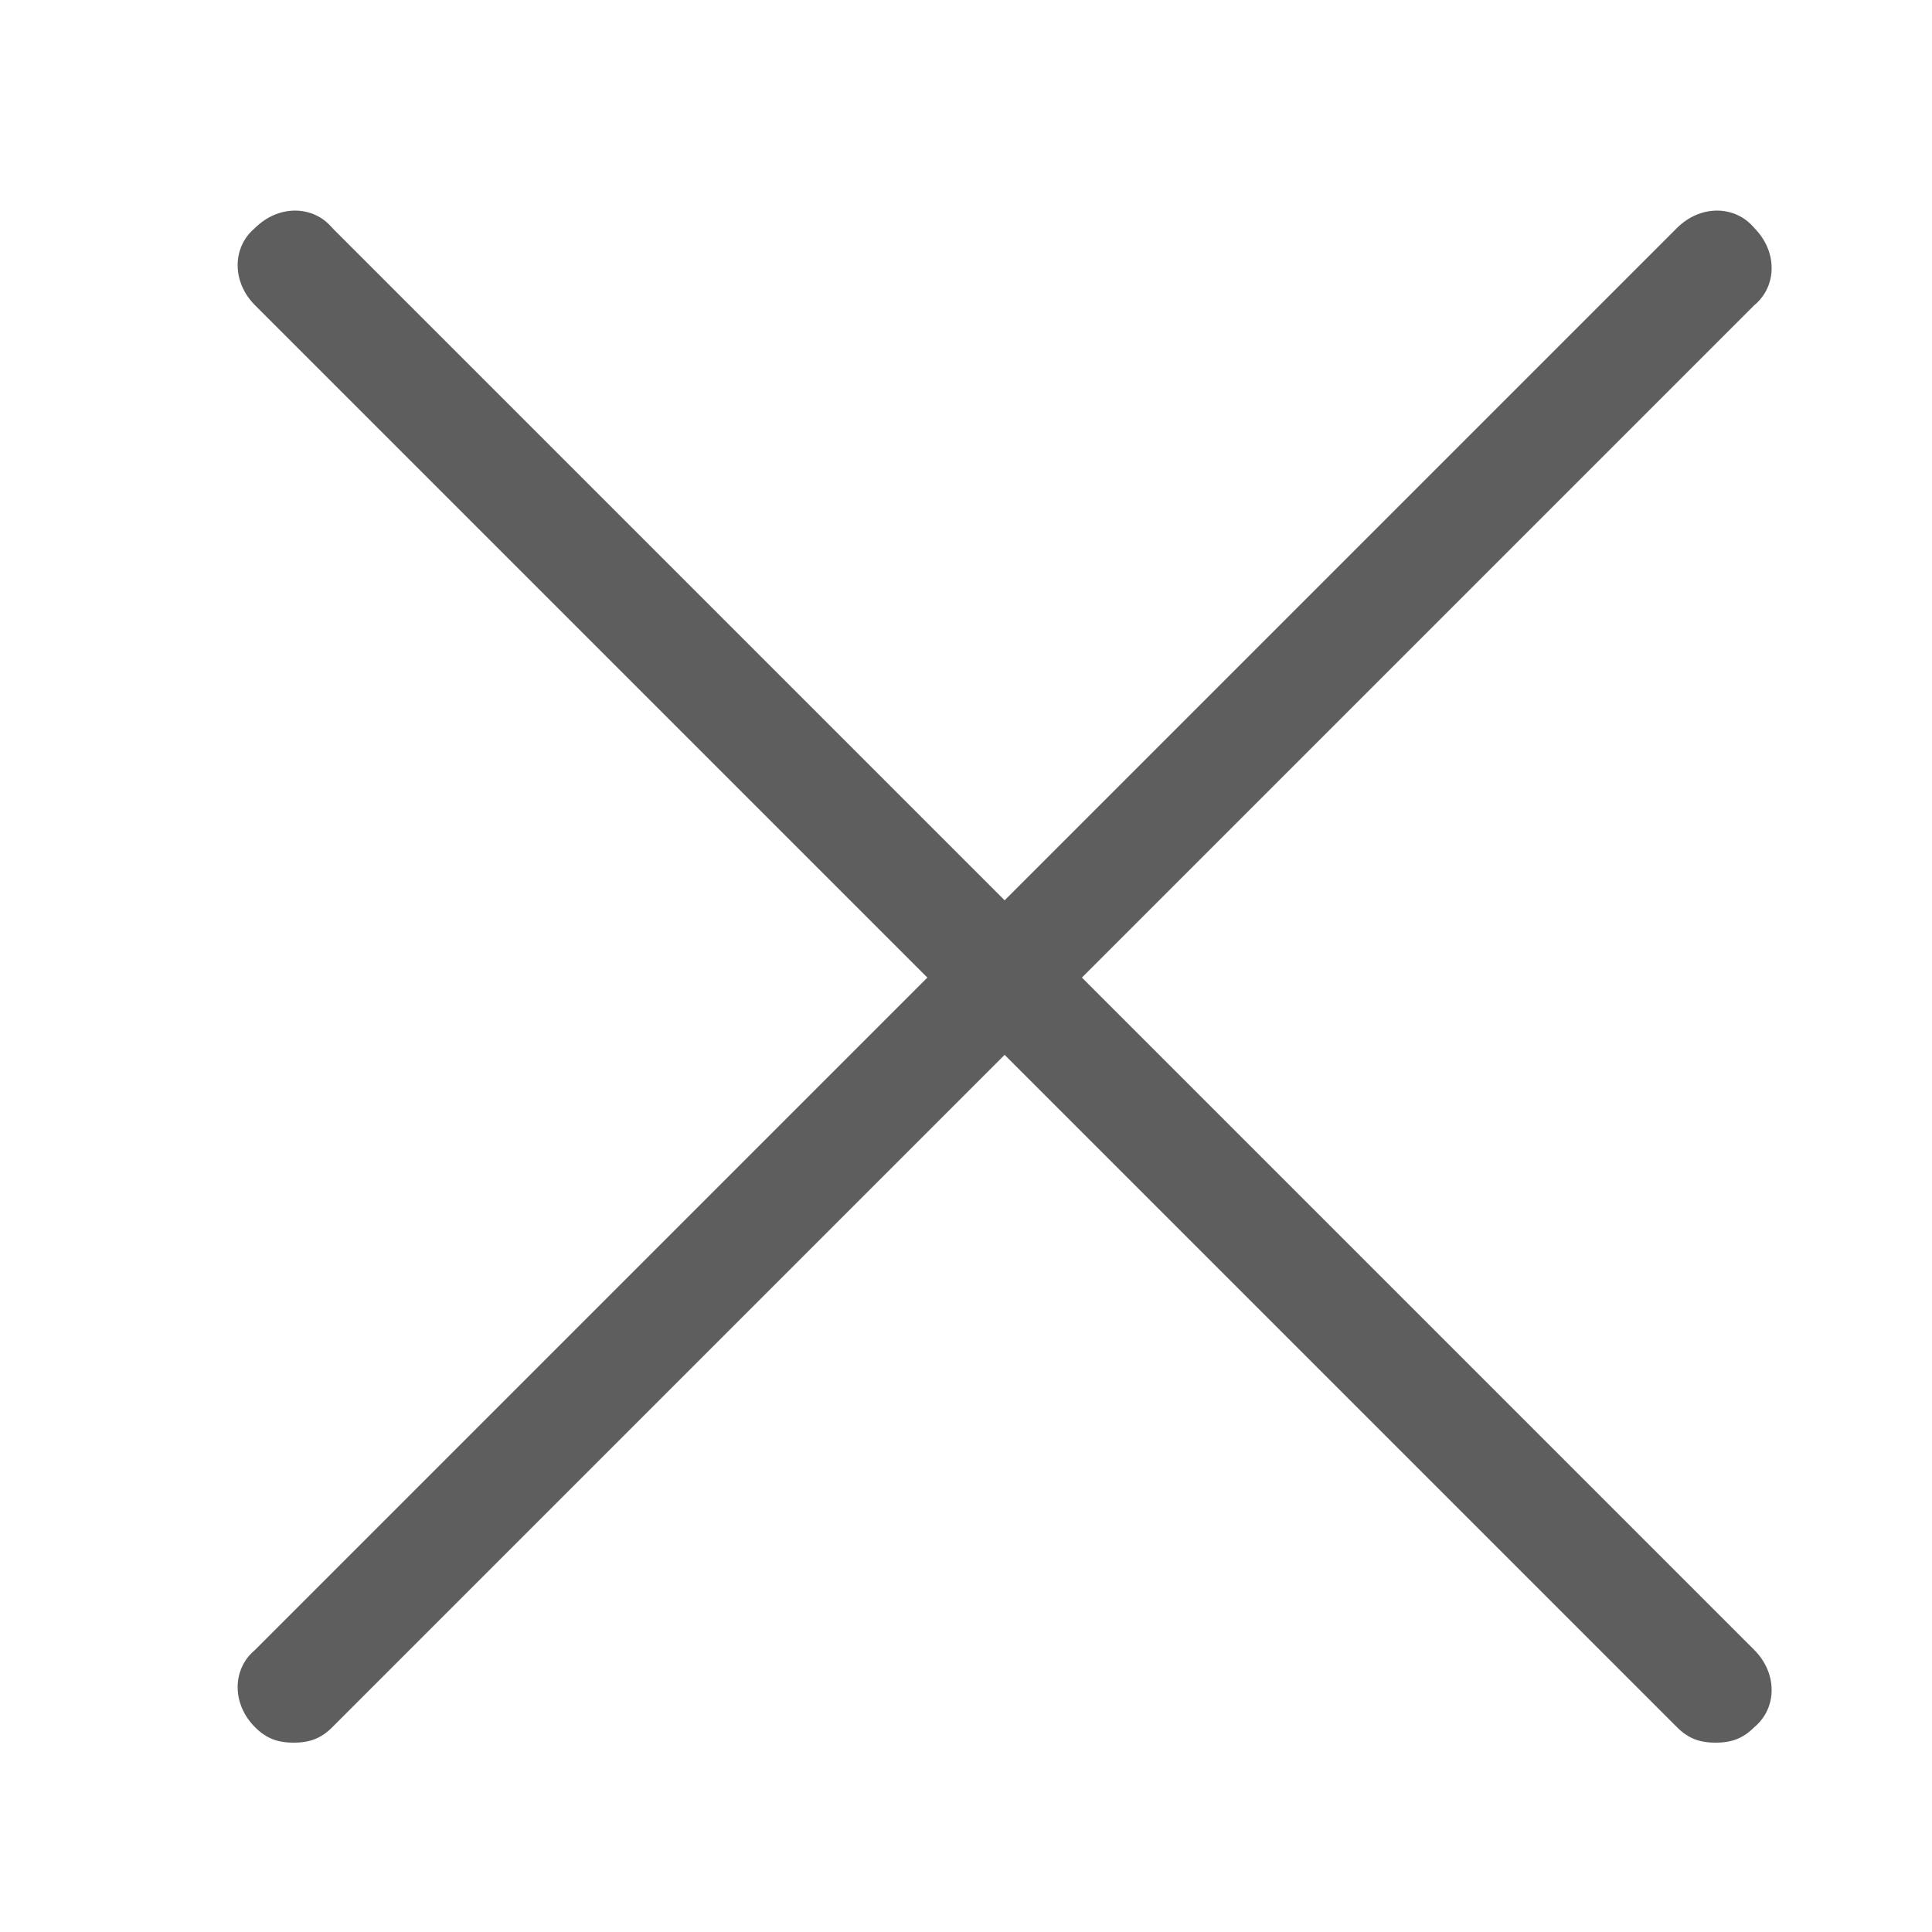
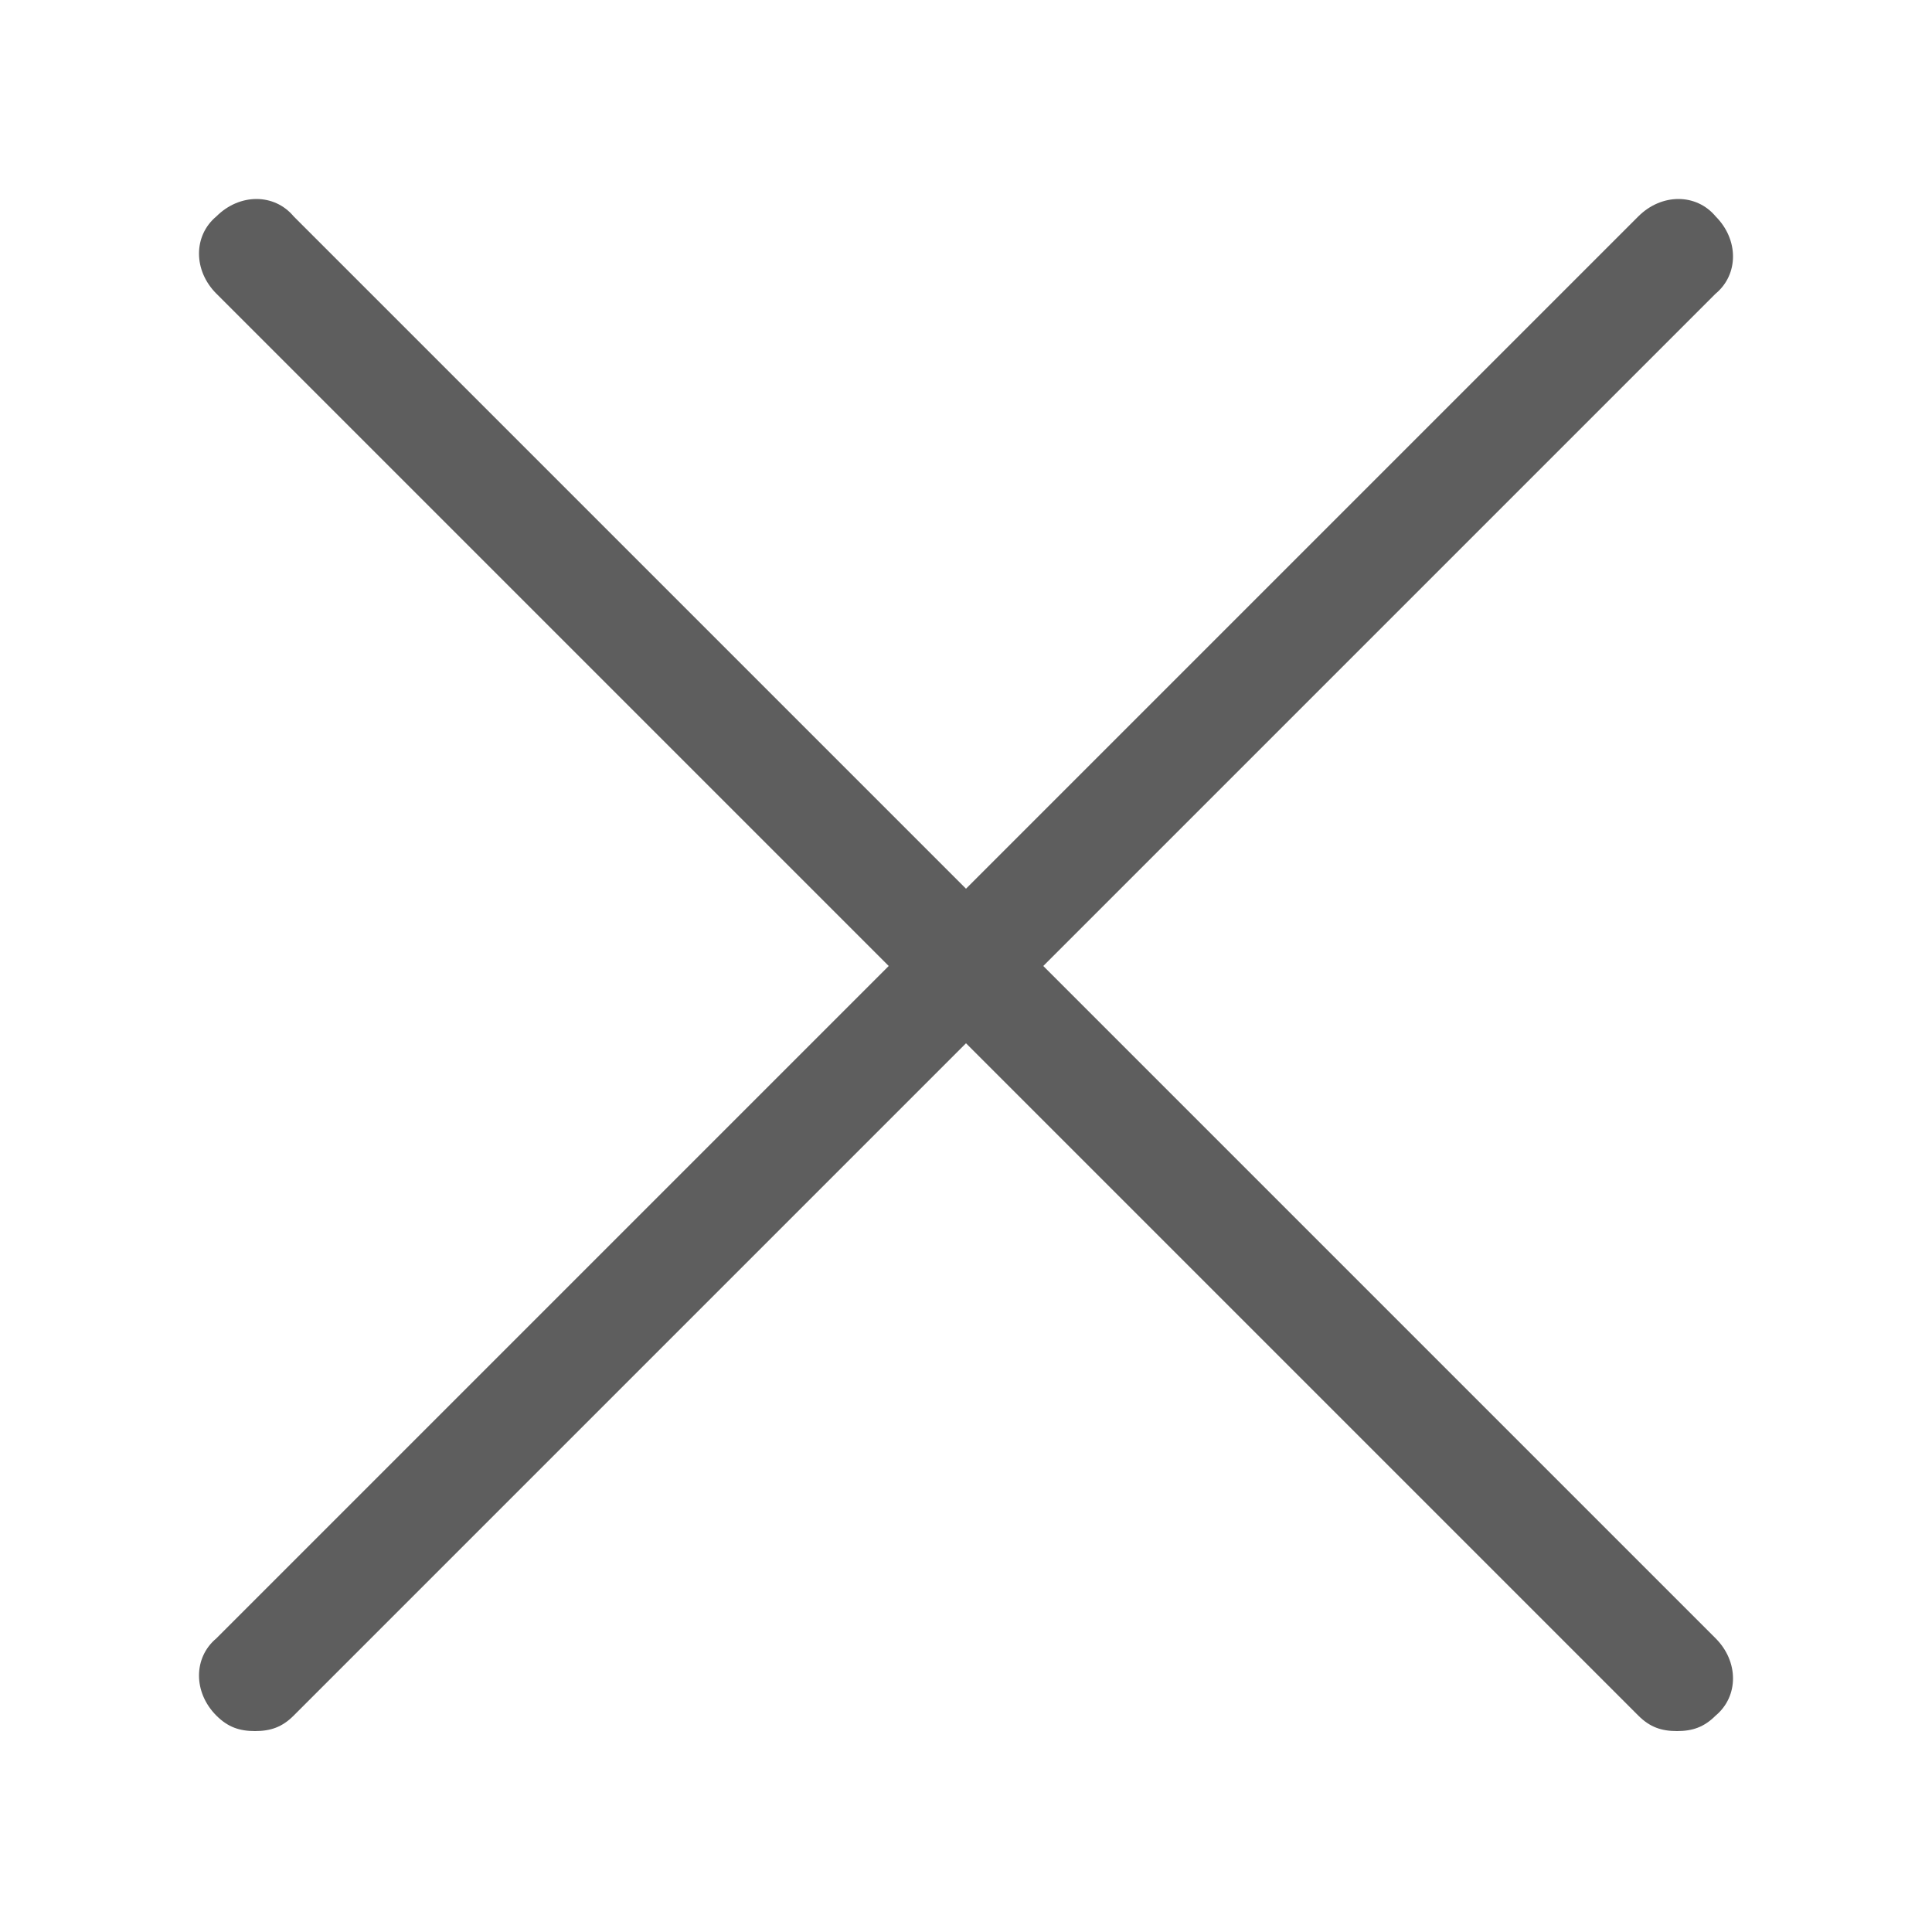
- <svg xmlns="http://www.w3.org/2000/svg" version="1.1" id="Layer_1" x="0px" y="0px" viewBox="-254.1 372.1 50 50" style="enable-background:new -254.1 372.1 50 50;" xml:space="preserve">
+ <svg xmlns="http://www.w3.org/2000/svg" version="1.1" id="Layer_1" x="0px" y="0px" viewBox="-586 372 50 50" style="enable-background:new -586 372 50 50;" xml:space="preserve">
  <style type="text/css">
	.st0{fill:#5E5E5E;}
</style>
-   <path class="st0" d="M-226.1,397.4l17.4-17.4c0.6-0.5,0.6-1.4,0-2c-0.5-0.6-1.4-0.6-2,0l-17.4,17.4l-17.4-17.4c-0.5-0.6-1.4-0.6-2,0  c-0.6,0.5-0.6,1.4,0,2l17.4,17.4l-17.4,17.4c-0.6,0.5-0.6,1.4,0,2c0.3,0.3,0.6,0.4,1,0.4c0.4,0,0.7-0.1,1-0.4l17.4-17.4l17.4,17.4  c0.3,0.3,0.6,0.4,1,0.4c0.4,0,0.7-0.1,1-0.4c0.6-0.5,0.6-1.4,0-2L-226.1,397.4z" />
+   <path class="st0" d="M-559,397l17.4-17.4c0.6-0.5,0.6-1.4,0-2c-0.5-0.6-1.4-0.6-2,0L-561,395l-17.4-17.4c-0.5-0.6-1.4-0.6-2,0  c-0.6,0.5-0.6,1.4,0,2L-563,397l-17.4,17.4c-0.6,0.5-0.6,1.4,0,2c0.3,0.3,0.6,0.4,1,0.4c0.4,0,0.7-0.1,1-0.4L-561,399l17.4,17.4  c0.3,0.3,0.6,0.4,1,0.4c0.4,0,0.7-0.1,1-0.4c0.6-0.5,0.6-1.4,0-2L-559,397z" />
</svg>
